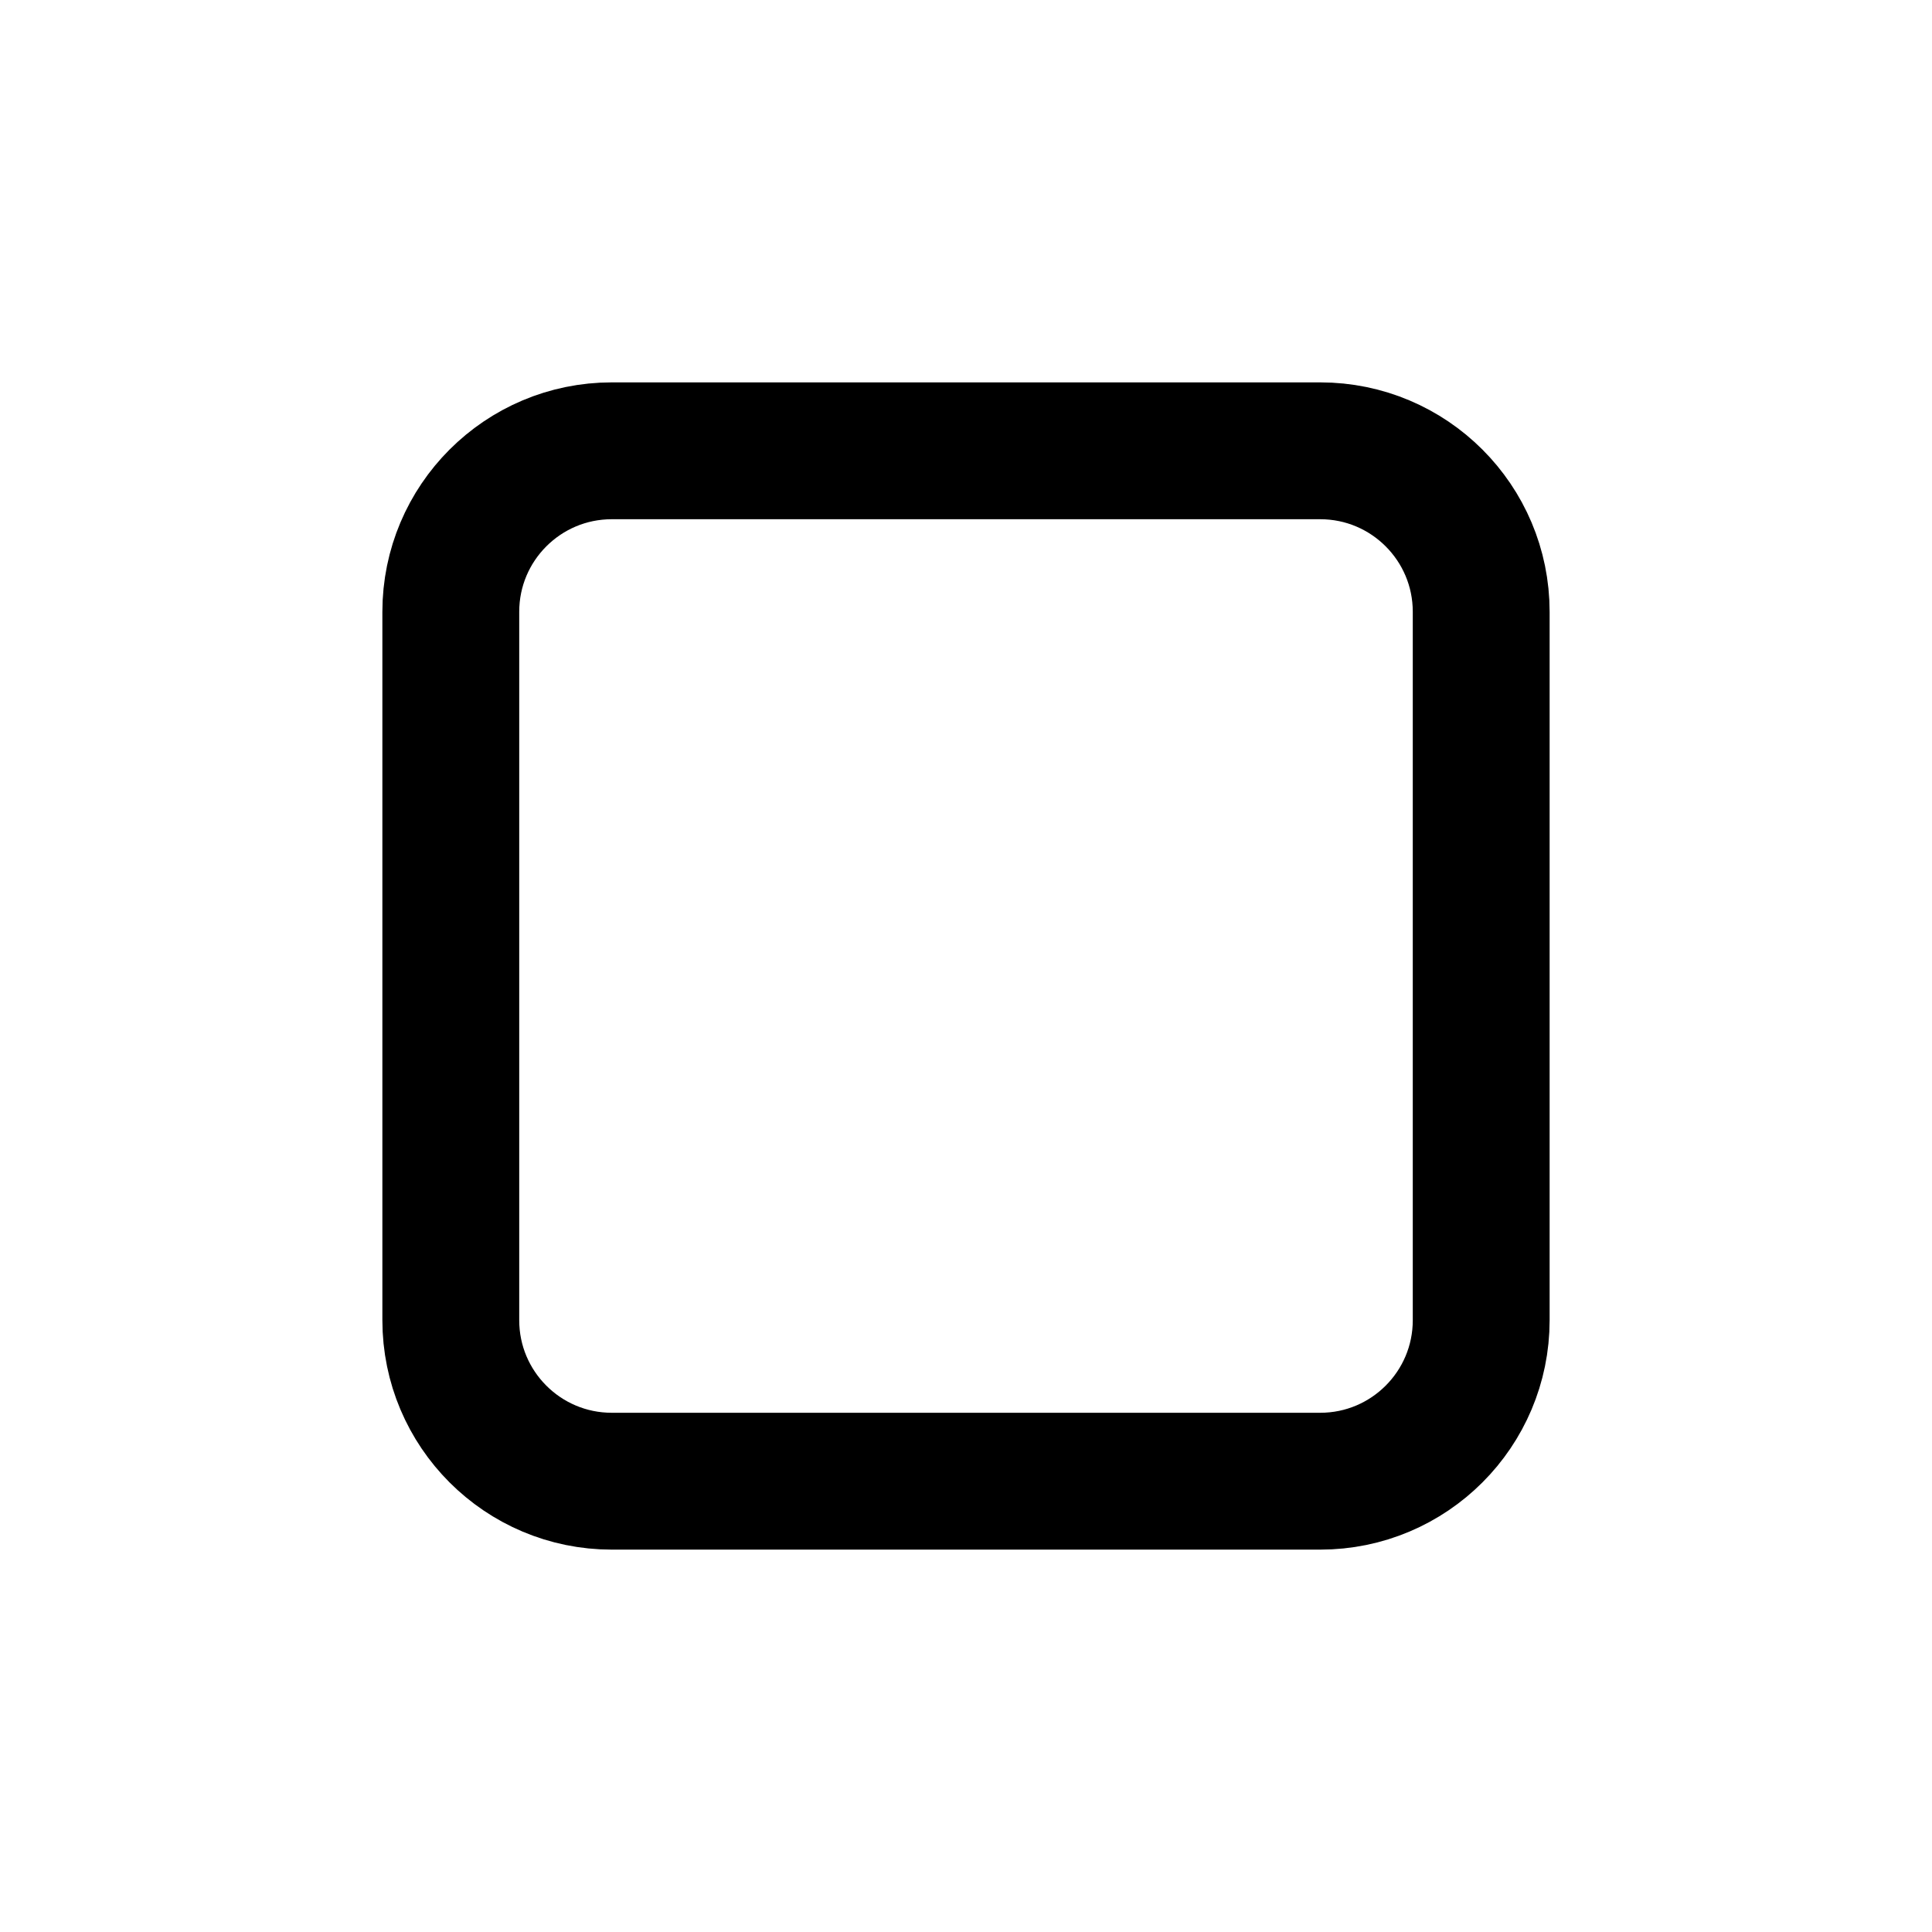
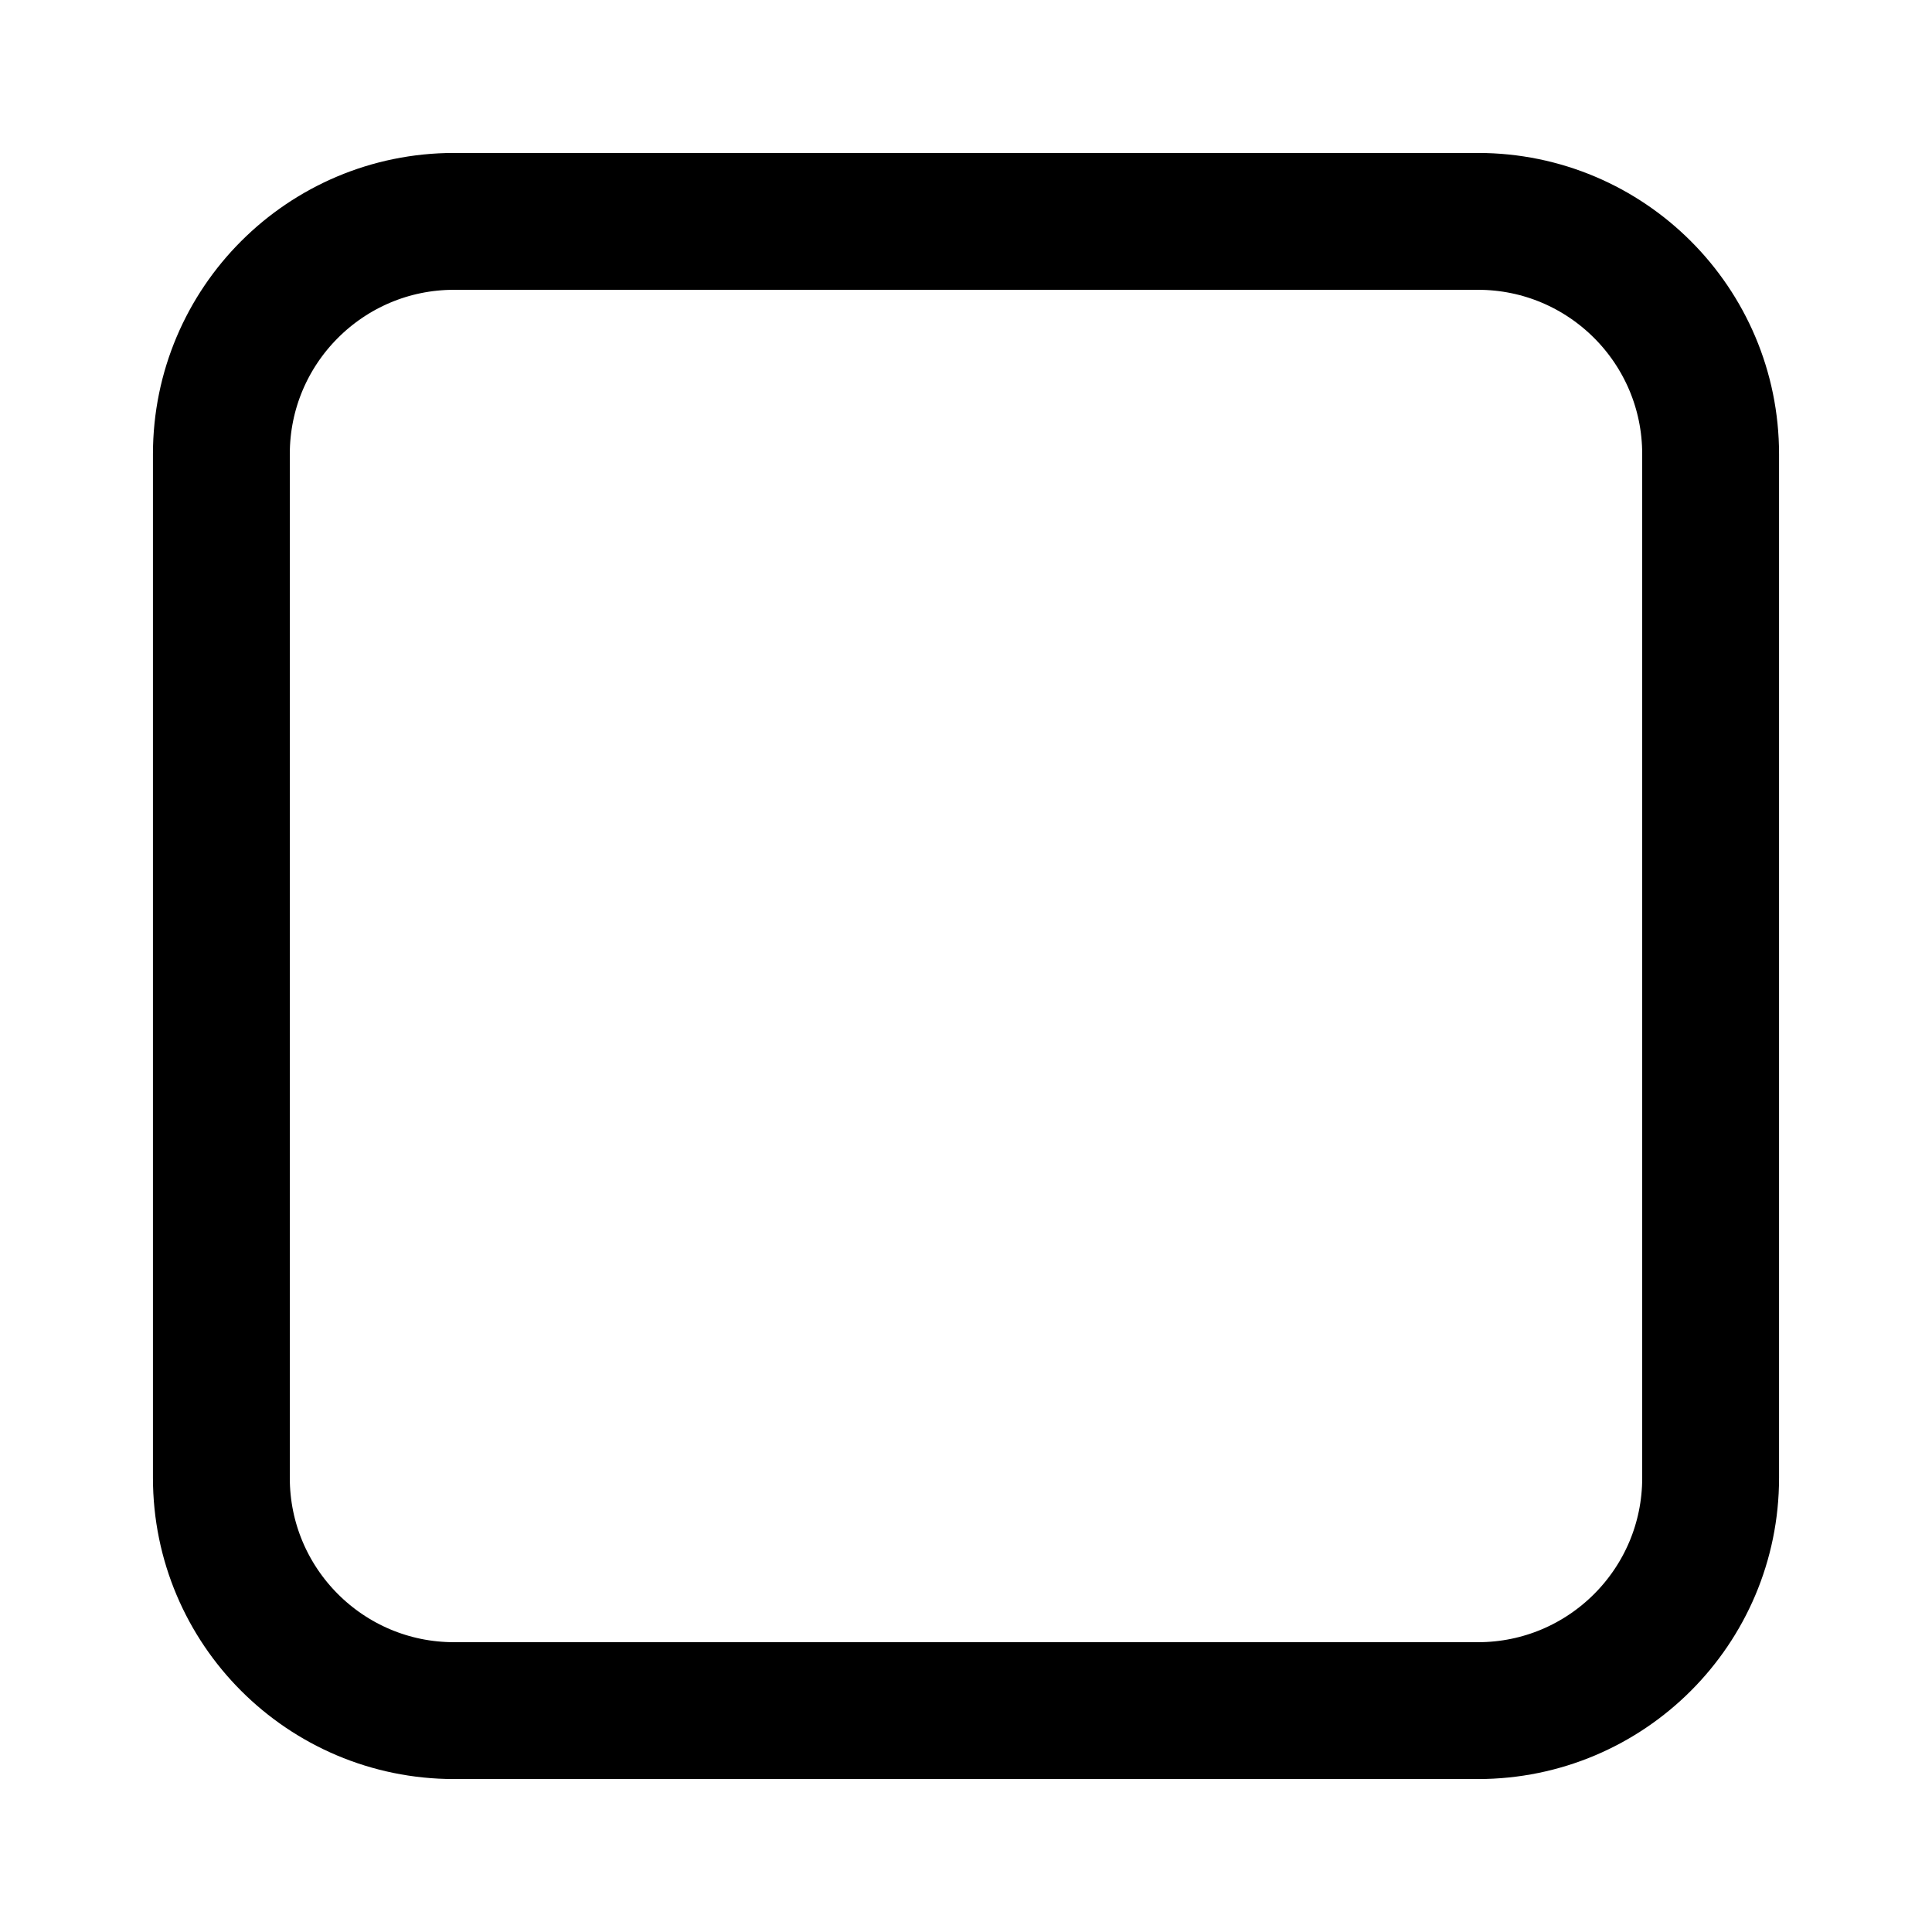
<svg xmlns="http://www.w3.org/2000/svg" width="24" height="24" viewBox="0 0 24 24">
  <g fill="none" stroke="#000000" stroke-width="1.7" stroke-linecap="round" stroke-linejoin="round">
-     <rect x="5.6" y="5.6" width="12.8" height="12.8" rx="2" />
+     <rect x="2.75" y="2.75" width="18.5" height="18.5" rx="2.891" />
  </g>
</svg>
